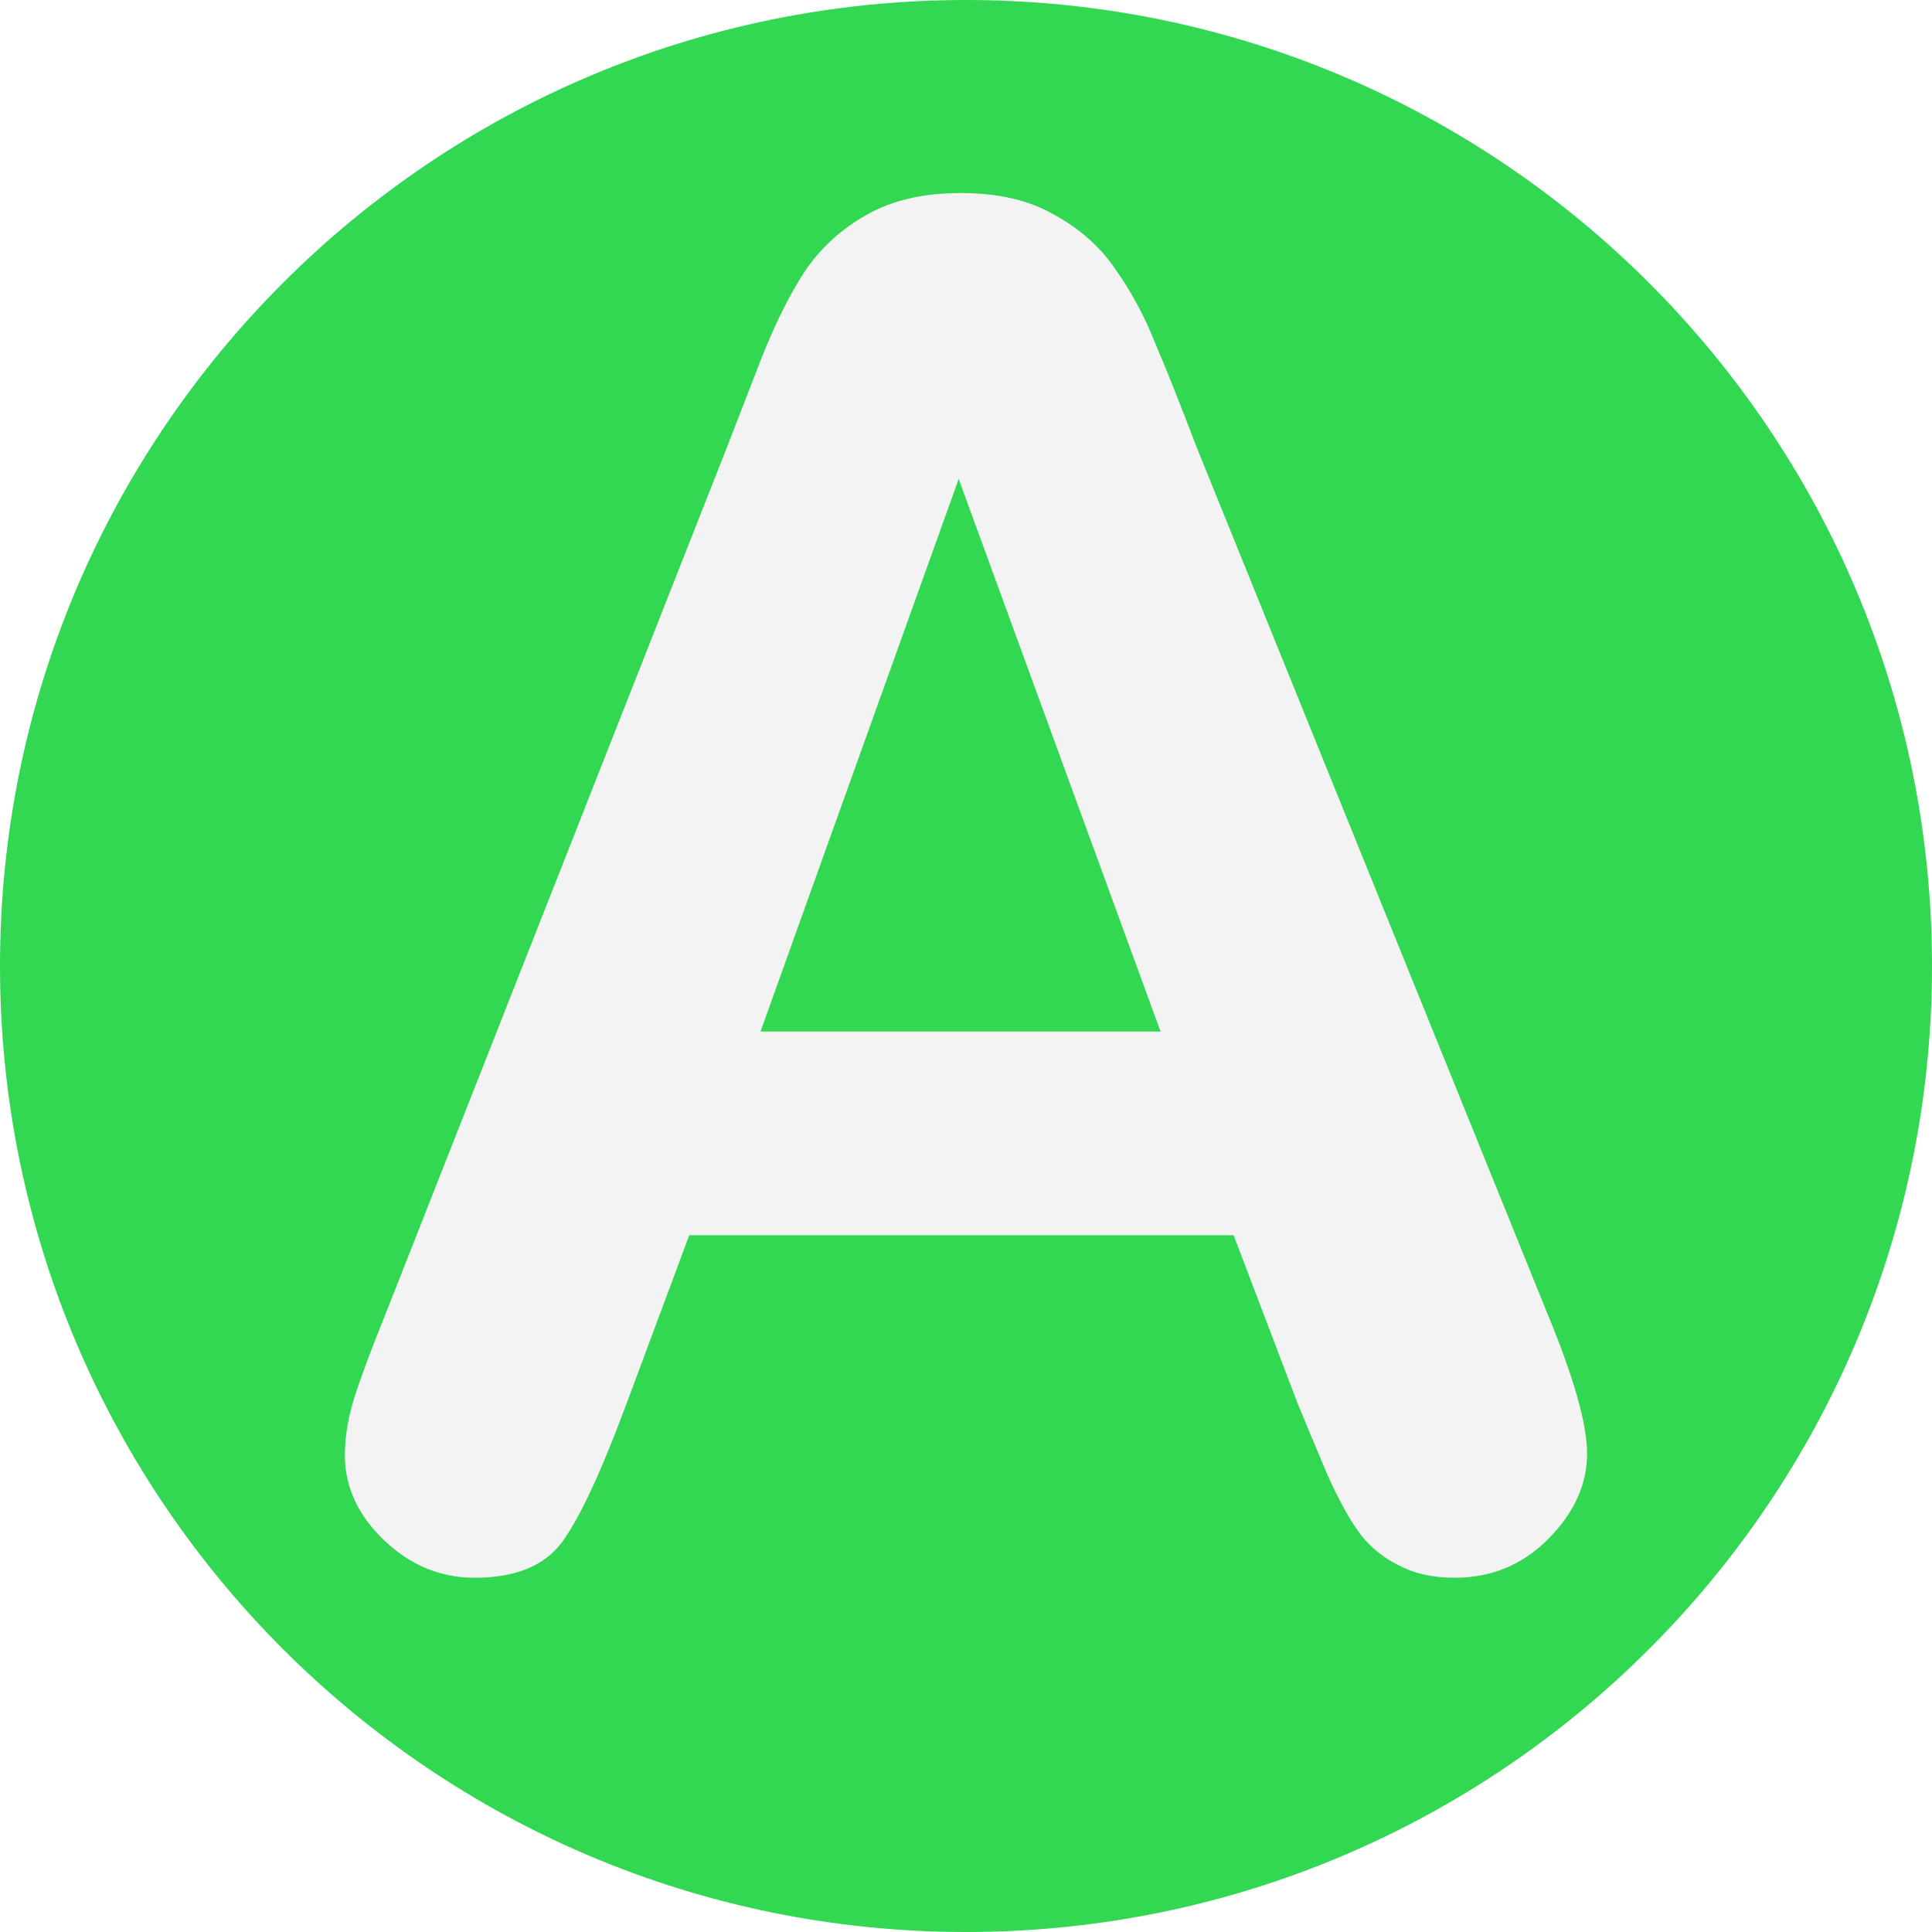
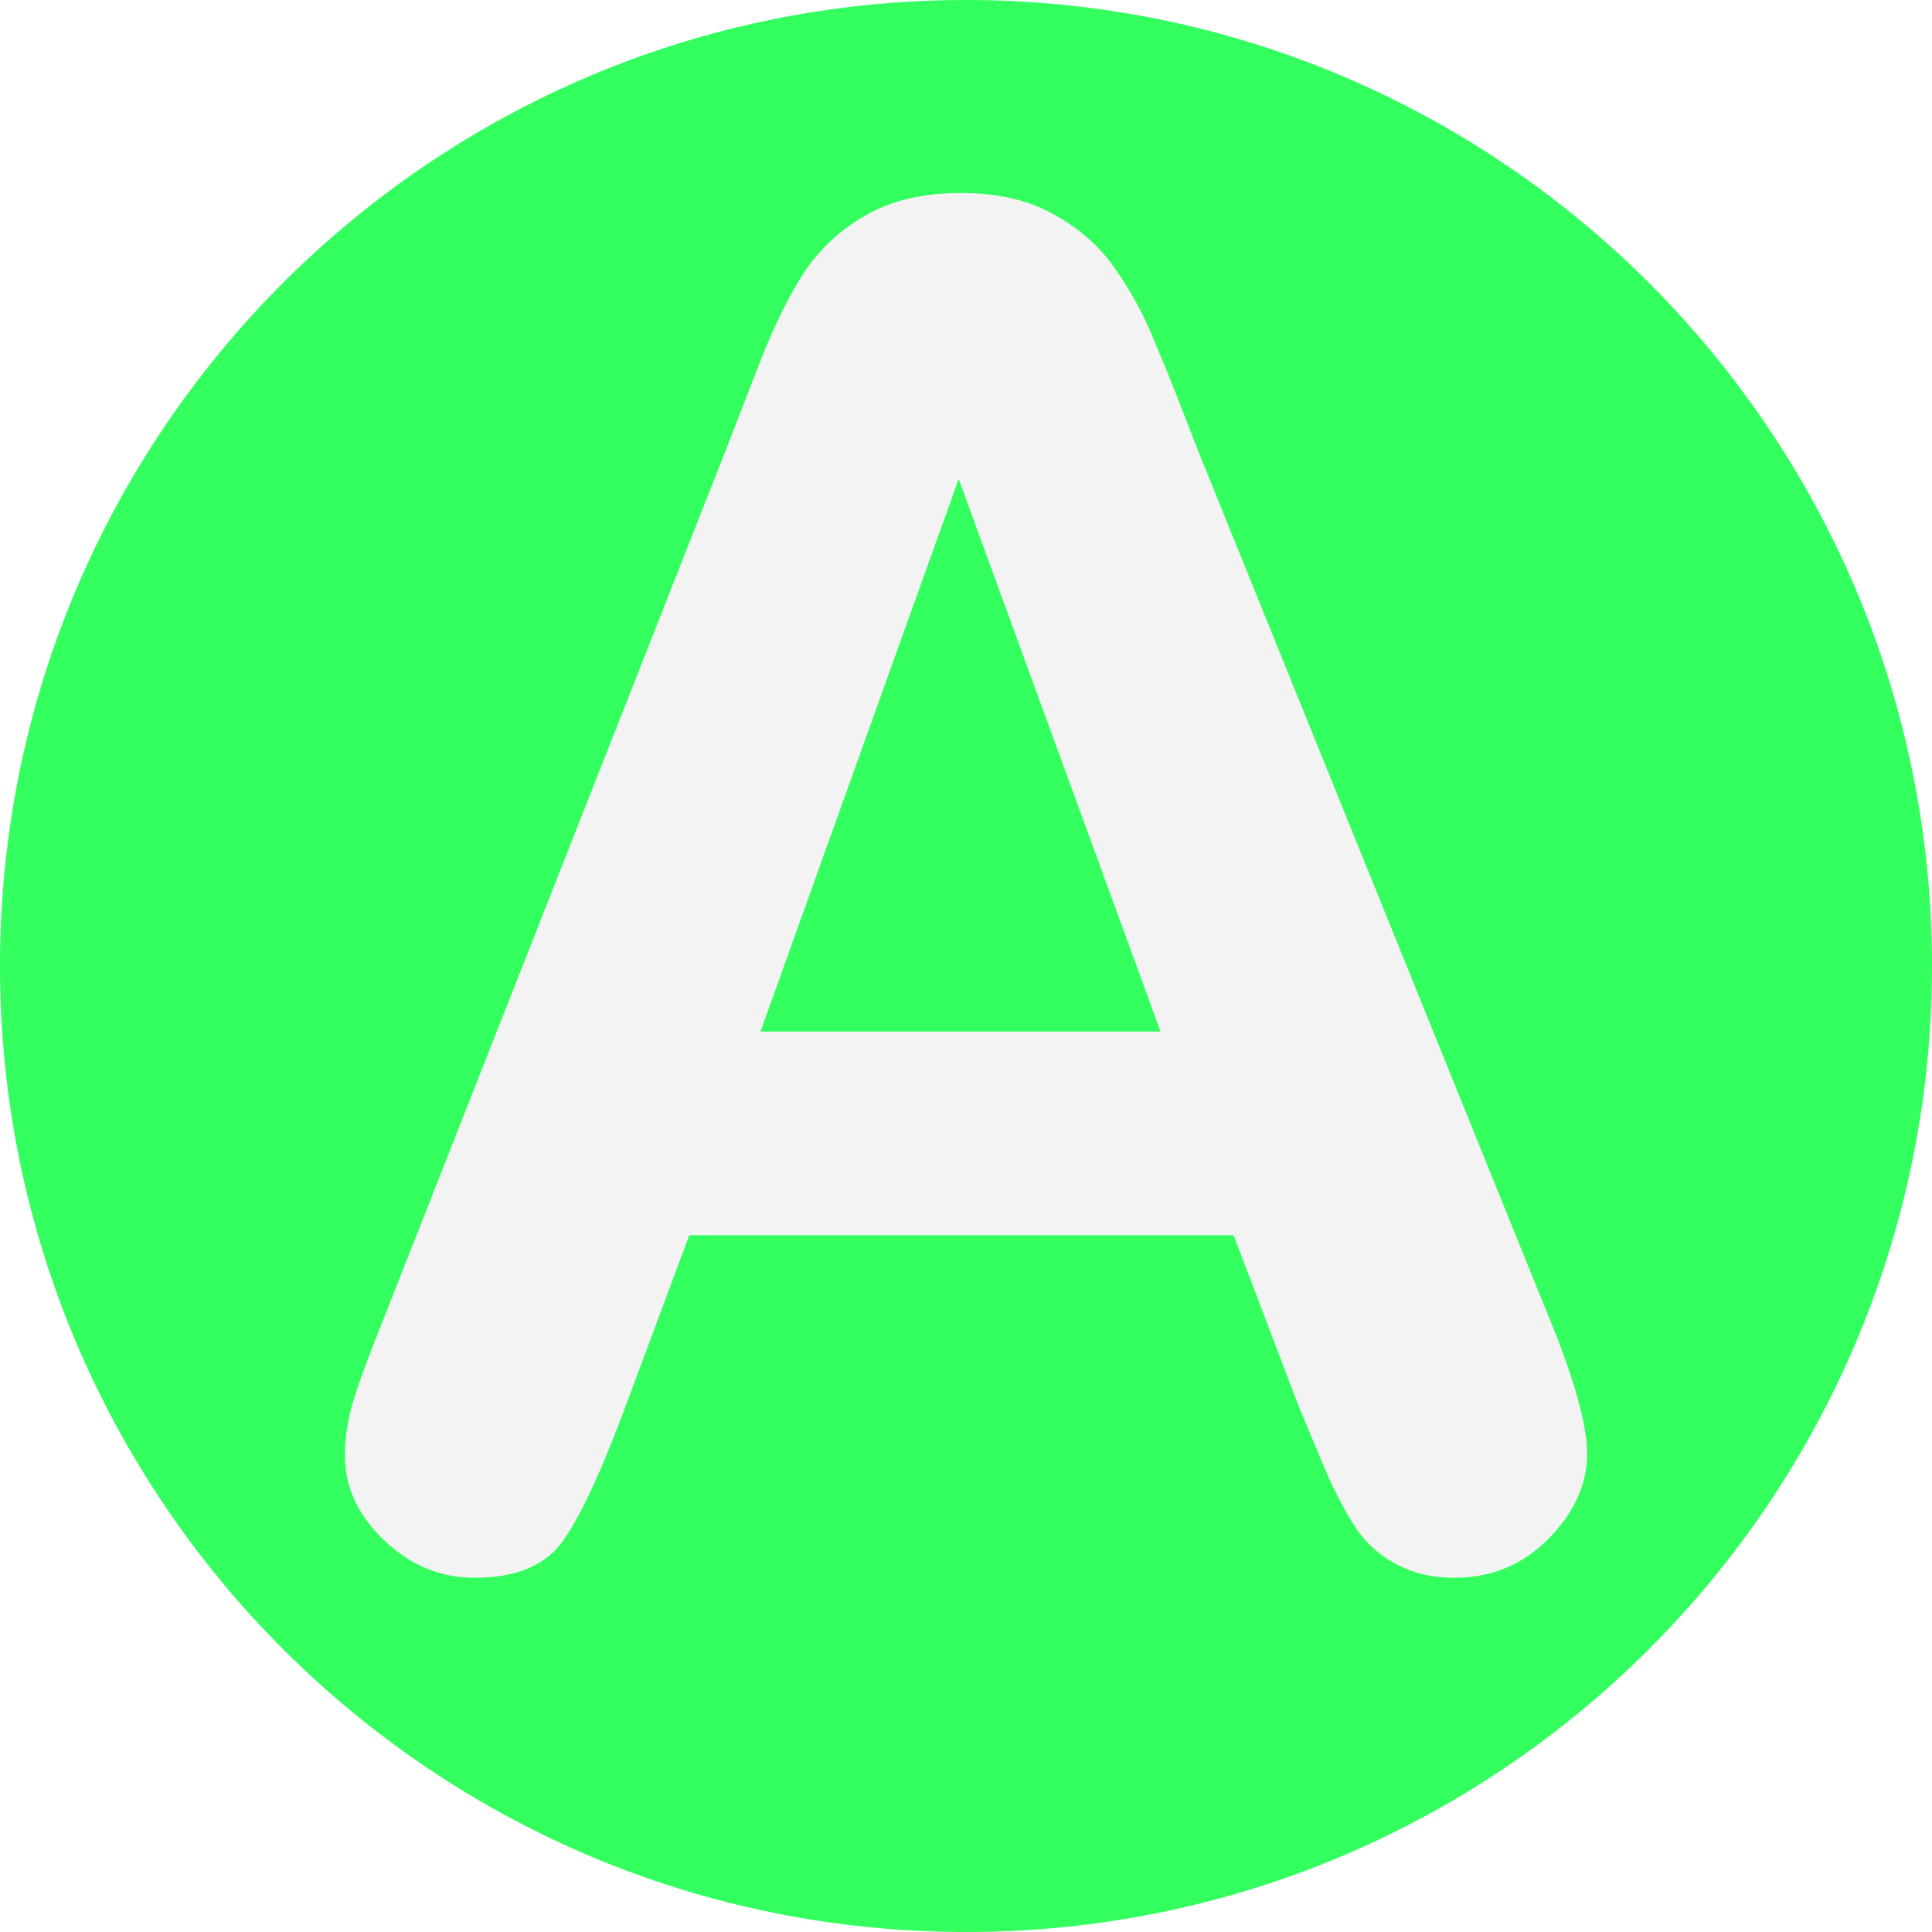
<svg xmlns="http://www.w3.org/2000/svg" width="256" height="256" viewBox="0 0 256 256" version="1.1" id="svg1">
  <defs id="defs1" />
  <g id="layer1" transform="translate(-175.3365,-200.9124)">
-     <circle style="fill:#32d752;fill-opacity:1;stroke-width:0.897" id="path1" cx="303.337" cy="328.912" r="128" />
+     <circle style="fill:#33ff5f;fill-opacity:1;stroke-width:0.897" id="path1" cx="303.337" cy="328.912" r="128" />
    <path d="m 347.27,386.856 -8.472,-22.269 h -72.134 l -8.472,22.754 q -4.962,13.313 -8.472,18.033 -3.51,4.599 -11.498,4.599 -6.778,0 -11.982,-4.962 -5.204,-4.962 -5.204,-11.256 0,-3.631 1.21,-7.504 1.21,-3.873 3.994,-10.772 L 271.627,260.259 q 1.936,-4.962 4.599,-11.861 2.784,-7.02 5.809,-11.619 3.147,-4.599 8.109,-7.383 5.083,-2.905 12.466,-2.905 7.504,0 12.466,2.905 5.083,2.784 8.109,7.262 3.147,4.478 5.204,9.682 2.179,5.083 5.446,13.676 l 46.354,114.494 q 5.446,13.071 5.446,19.002 0,6.173 -5.204,11.377 -5.083,5.083 -12.345,5.083 -4.236,0 -7.262,-1.573 -3.026,-1.452 -5.083,-3.994 -2.058,-2.663 -4.478,-7.988 -2.3,-5.446 -3.994,-9.561 z m -71.166,-49.259 h 53.011 l -26.748,-73.223 z" id="text1" style="font-size:247.869px;font-family:'Arial Rounded MT Bold';-inkscape-font-specification:'Arial Rounded MT Bold, ';fill:#f3f3f3;stroke-width:20.656" aria-label="A" />
  </g>
</svg>
